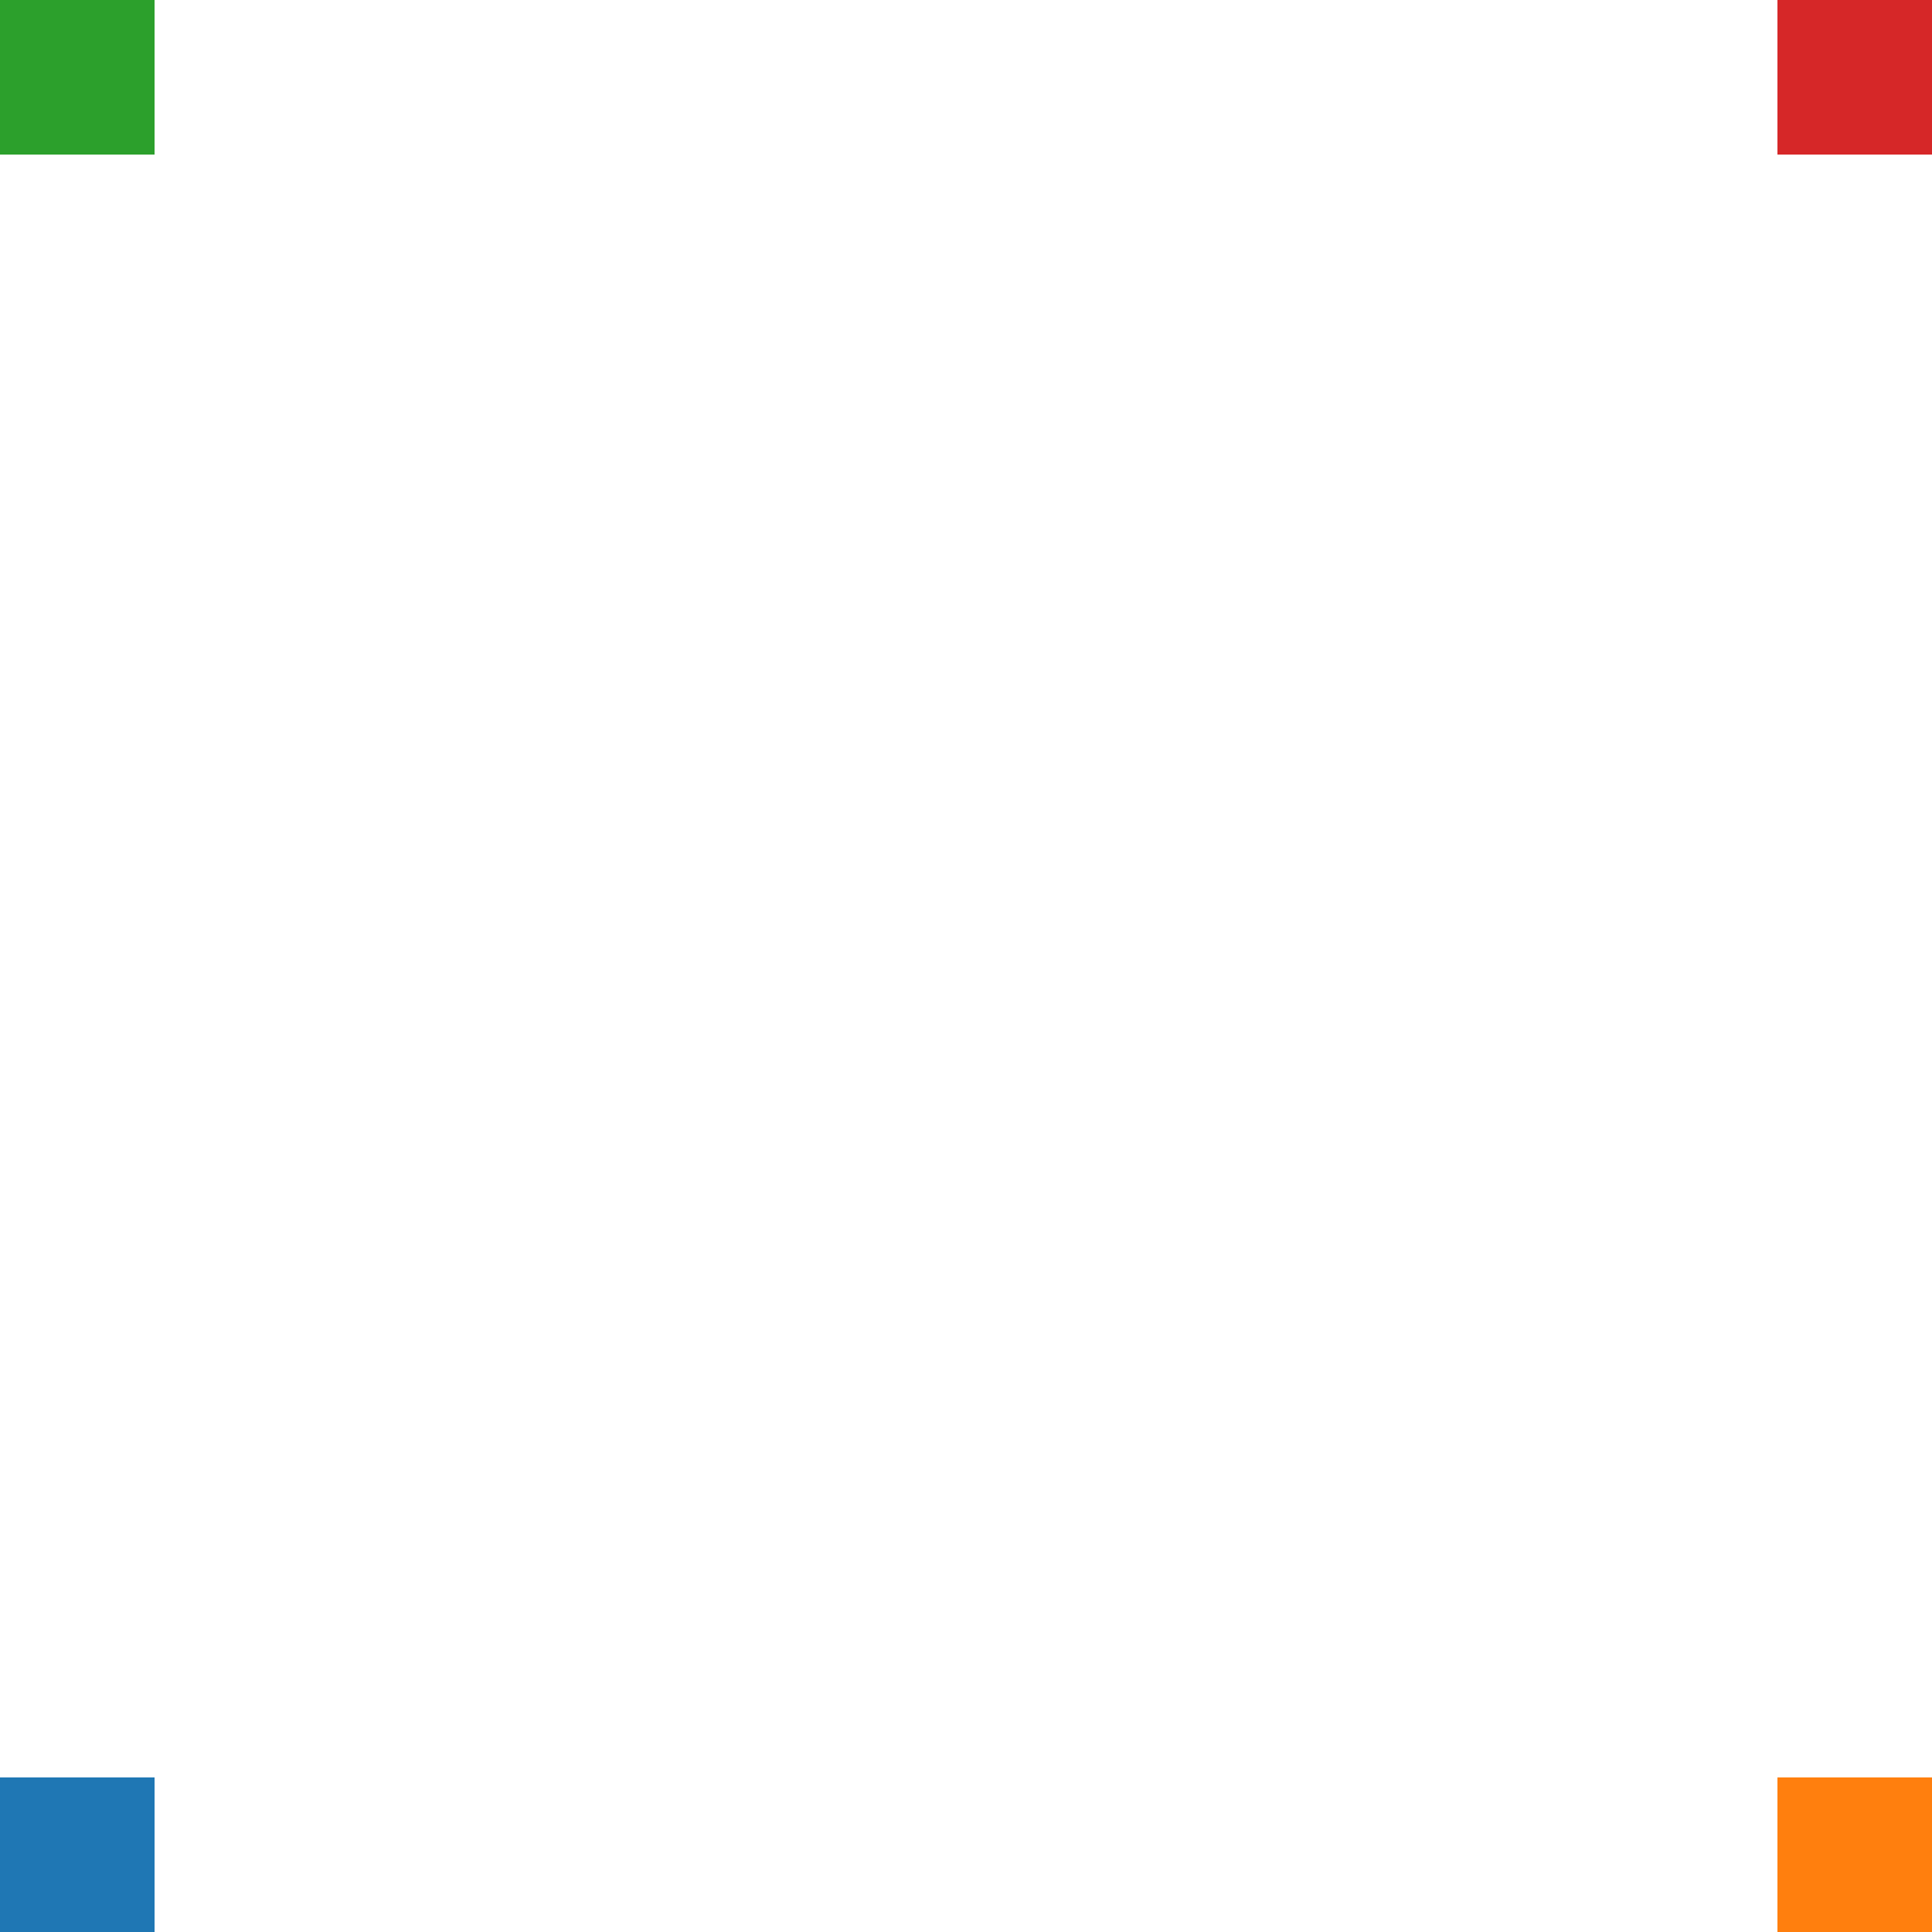
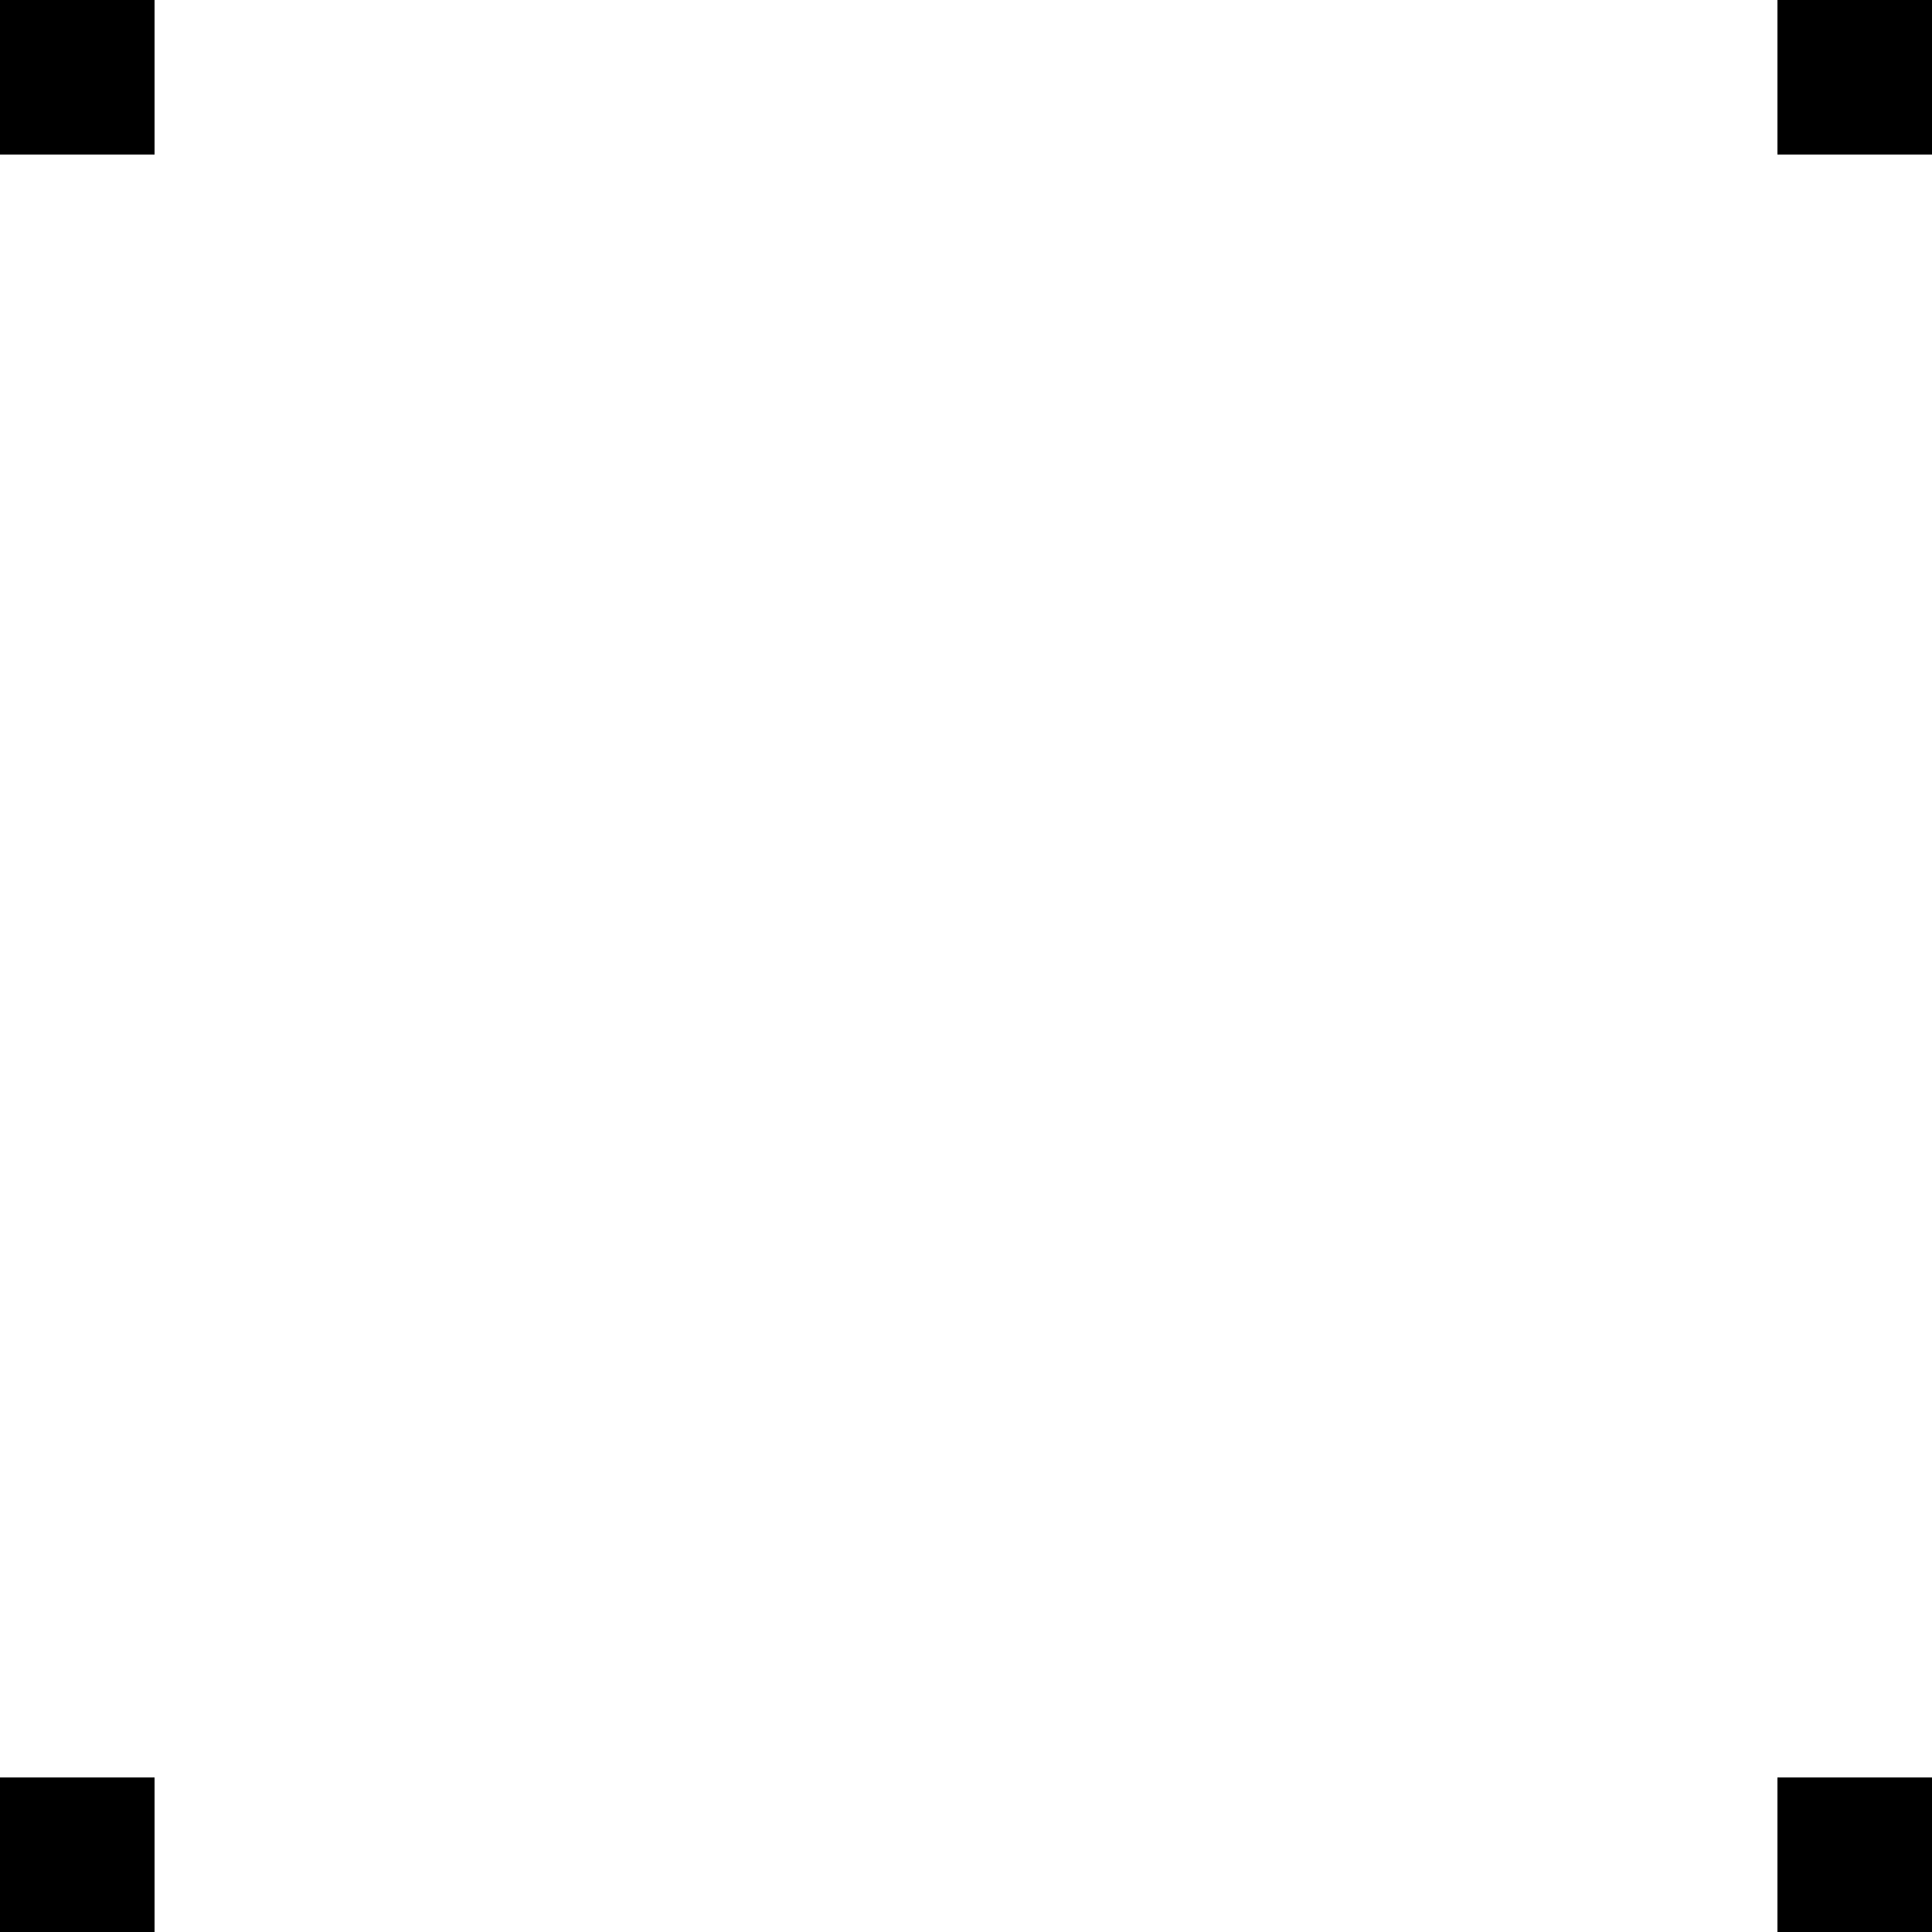
<svg xmlns="http://www.w3.org/2000/svg" height="100" width="100">
  <g>
    <defs>
      <clipPath id="points_a_clip_path">
        <rect height="100" width="100" x="0" y="0" />
      </clipPath>
    </defs>
    <g height="100" width="100">
      <g clip-path="url(#points_a_clip_path)" transform="translate(0,0)">
-         <rect fill="rgb(31, 119, 180)" height="16" opacity="1" width="16" x="-8" y="92" />
-         <rect fill="rgb(255, 127, 14)" height="16" opacity="1" width="16" x="92" y="92" />
+         <rect fill="rgb(0, 0, 0)" height="16" opacity="1" width="16" x="-8" y="92" />
+         <rect fill="rgb(0, 0, 0)" height="16" opacity="1" width="16" x="92" y="92" />
      </g>
      <g clip-path="url(#points_a_clip_path)" transform="translate(0,0)">
-         <rect fill="rgb(44, 160, 44)" height="16" opacity="1" width="16" x="-8" y="-8" />
-         <rect fill="rgb(214, 39, 40)" height="16" opacity="1" width="16" x="92" y="-8" />
+         <rect fill="rgb(0, 0, 0)" height="16" opacity="1" width="16" x="-8" y="-8" />
+         <rect fill="rgb(0, 0, 0)" height="16" opacity="1" width="16" x="92" y="-8" />
      </g>
    </g>
  </g>
</svg>
